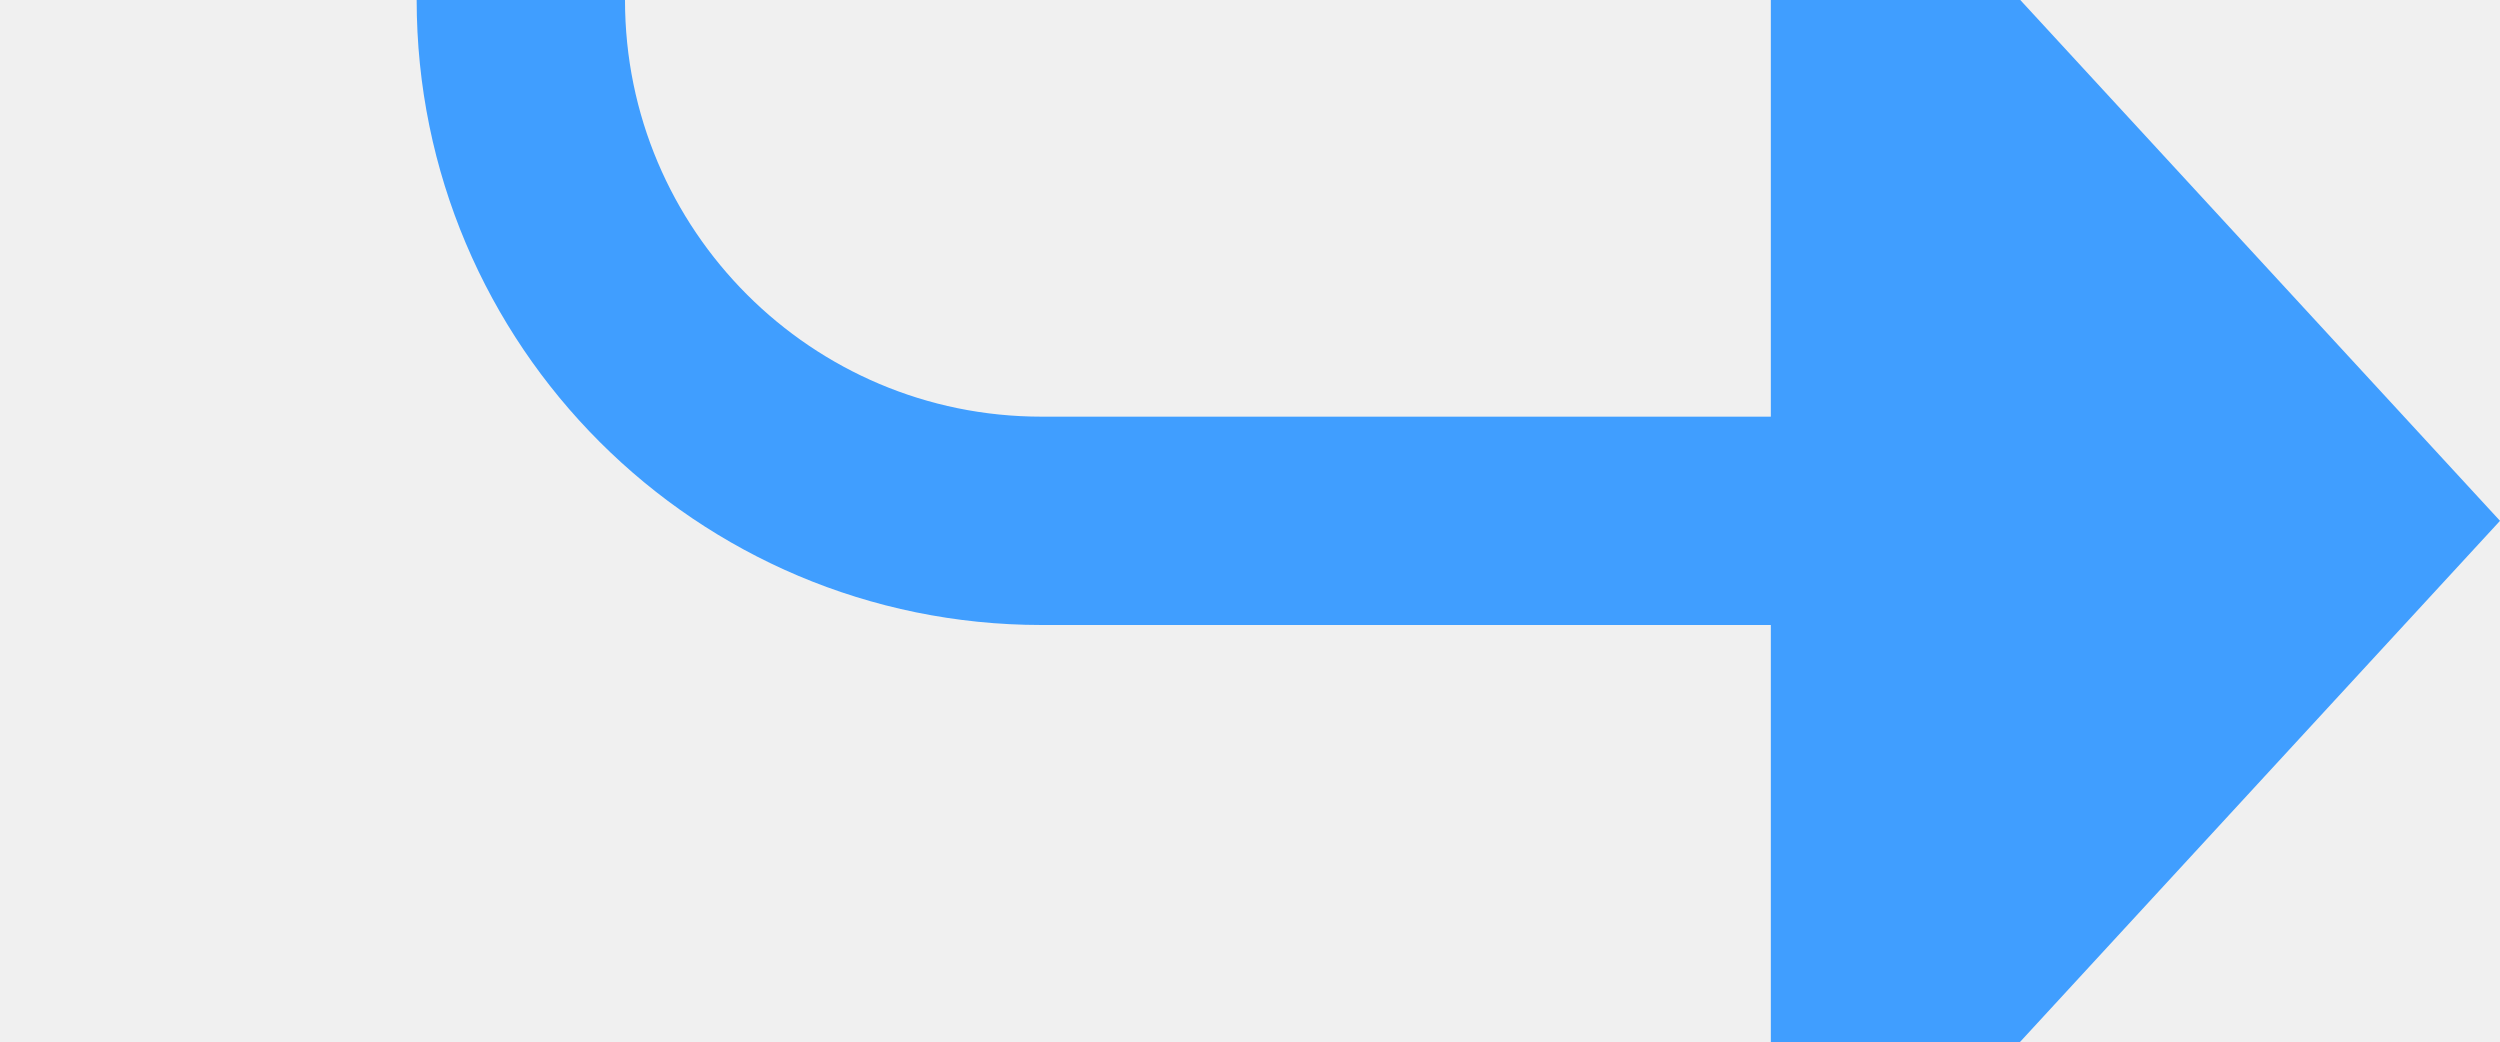
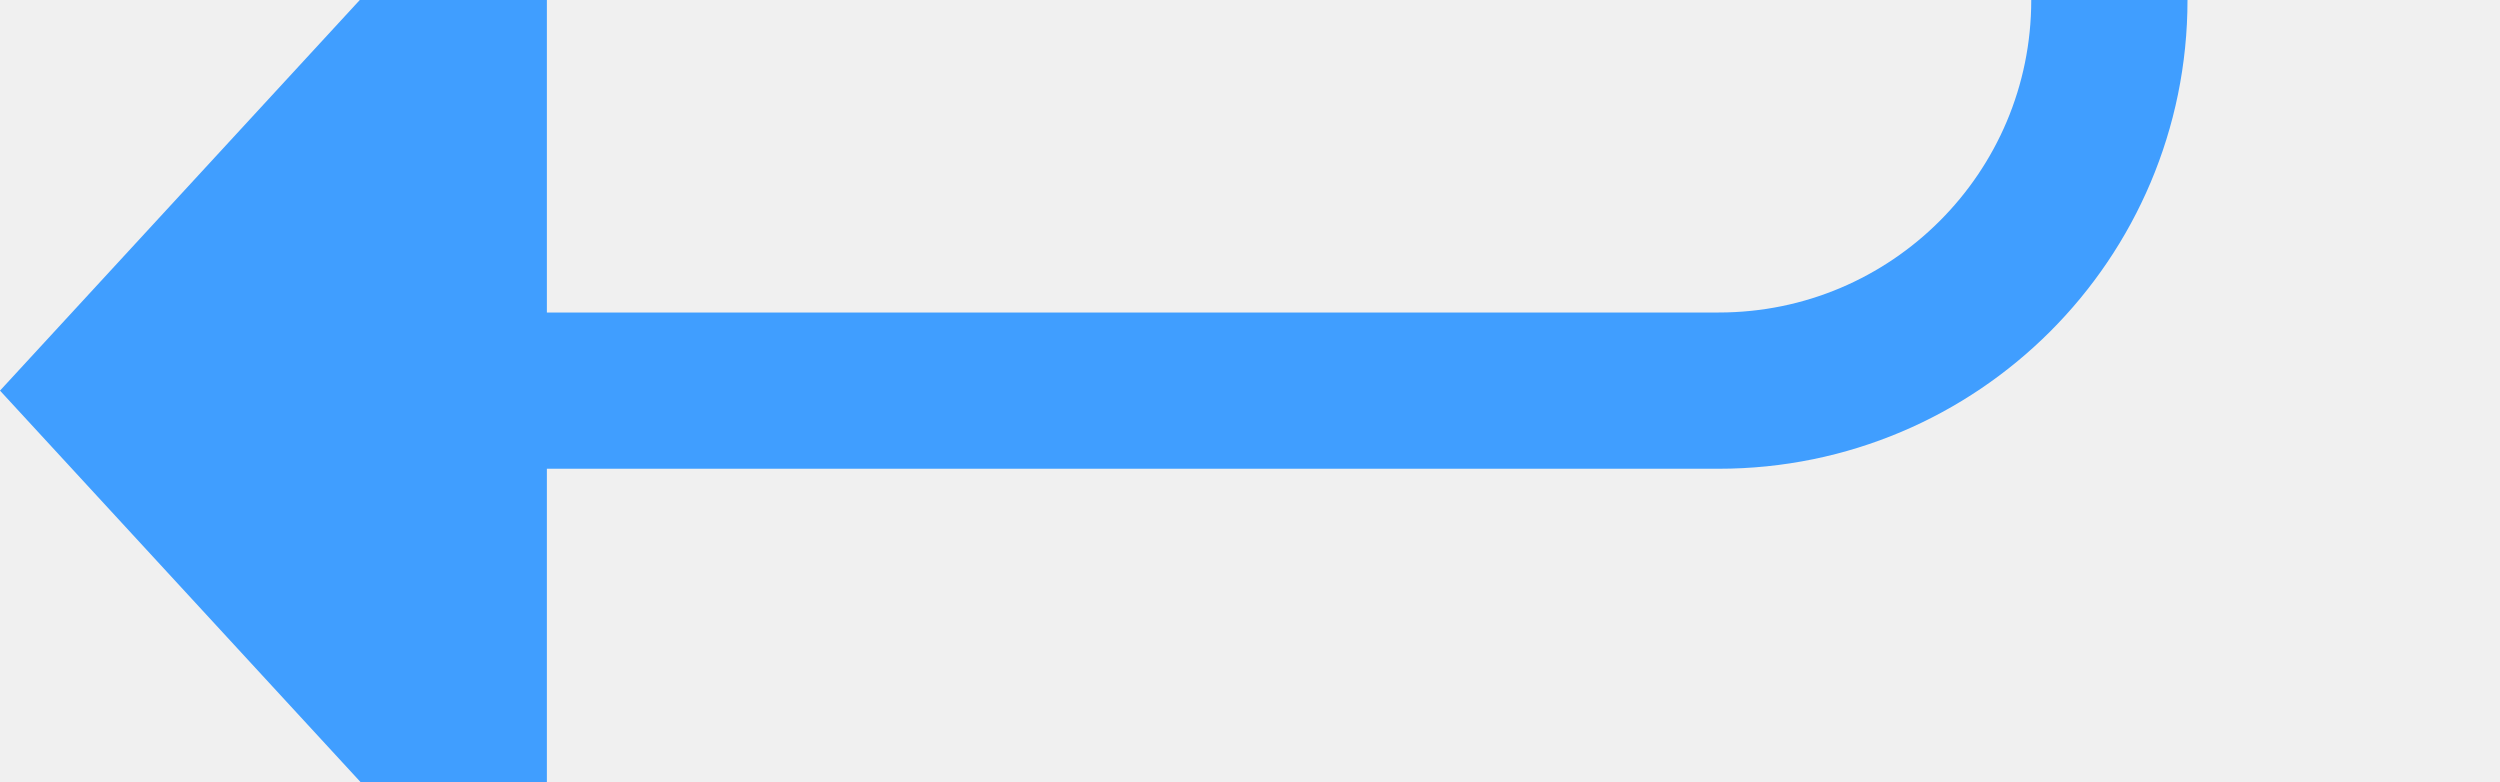
- <svg xmlns="http://www.w3.org/2000/svg" version="1.1" width="24px" height="10px" preserveAspectRatio="xMinYMid meet" viewBox="355 1421  24 8">
+ <svg xmlns="http://www.w3.org/2000/svg" version="1.1" width="32px" height="10px" preserveAspectRatio="xMinYMid meet" viewBox="563 1004  32 8">
  <defs>
-     <mask fill="white" id="clip326">
-       <path d="M 332 1191  L 388 1191  L 388 1215  L 332 1215  Z M 332 1005  L 405 1005  L 405 1435  L 332 1435  Z " fill-rule="evenodd" />
+     <mask fill="white" id="clip85">
+       <path d="M 562 853  L 618 853  L 618 877  L 562 877  Z M 553 711  L 618 711  L 618 1018  L 553 1018  Z " fill-rule="evenodd" />
    </mask>
  </defs>
-   <path d="M 405 1008  L 365 1008  A 5 5 0 0 0 360 1013 L 360 1420  A 5 5 0 0 0 365 1425 L 373 1425  " stroke-width="2" stroke="#409eff" fill="none" mask="url(#clip326)" />
-   <path d="M 372 1432.6  L 379 1425  L 372 1417.4  L 372 1432.6  Z " fill-rule="nonzero" fill="#409eff" stroke="none" mask="url(#clip326)" />
+   <path d="M 572 714  L 585 714  A 5 5 0 0 1 590 719 L 590 1003  A 5 5 0 0 1 585 1008 L 569 1008  " stroke-width="2" stroke="#409eff" fill="none" mask="url(#clip85)" />
+   <path d="M 570 1000.4  L 563 1008  L 570 1015.6  L 570 1000.4  Z " fill-rule="nonzero" fill="#409eff" stroke="none" mask="url(#clip85)" />
</svg>
